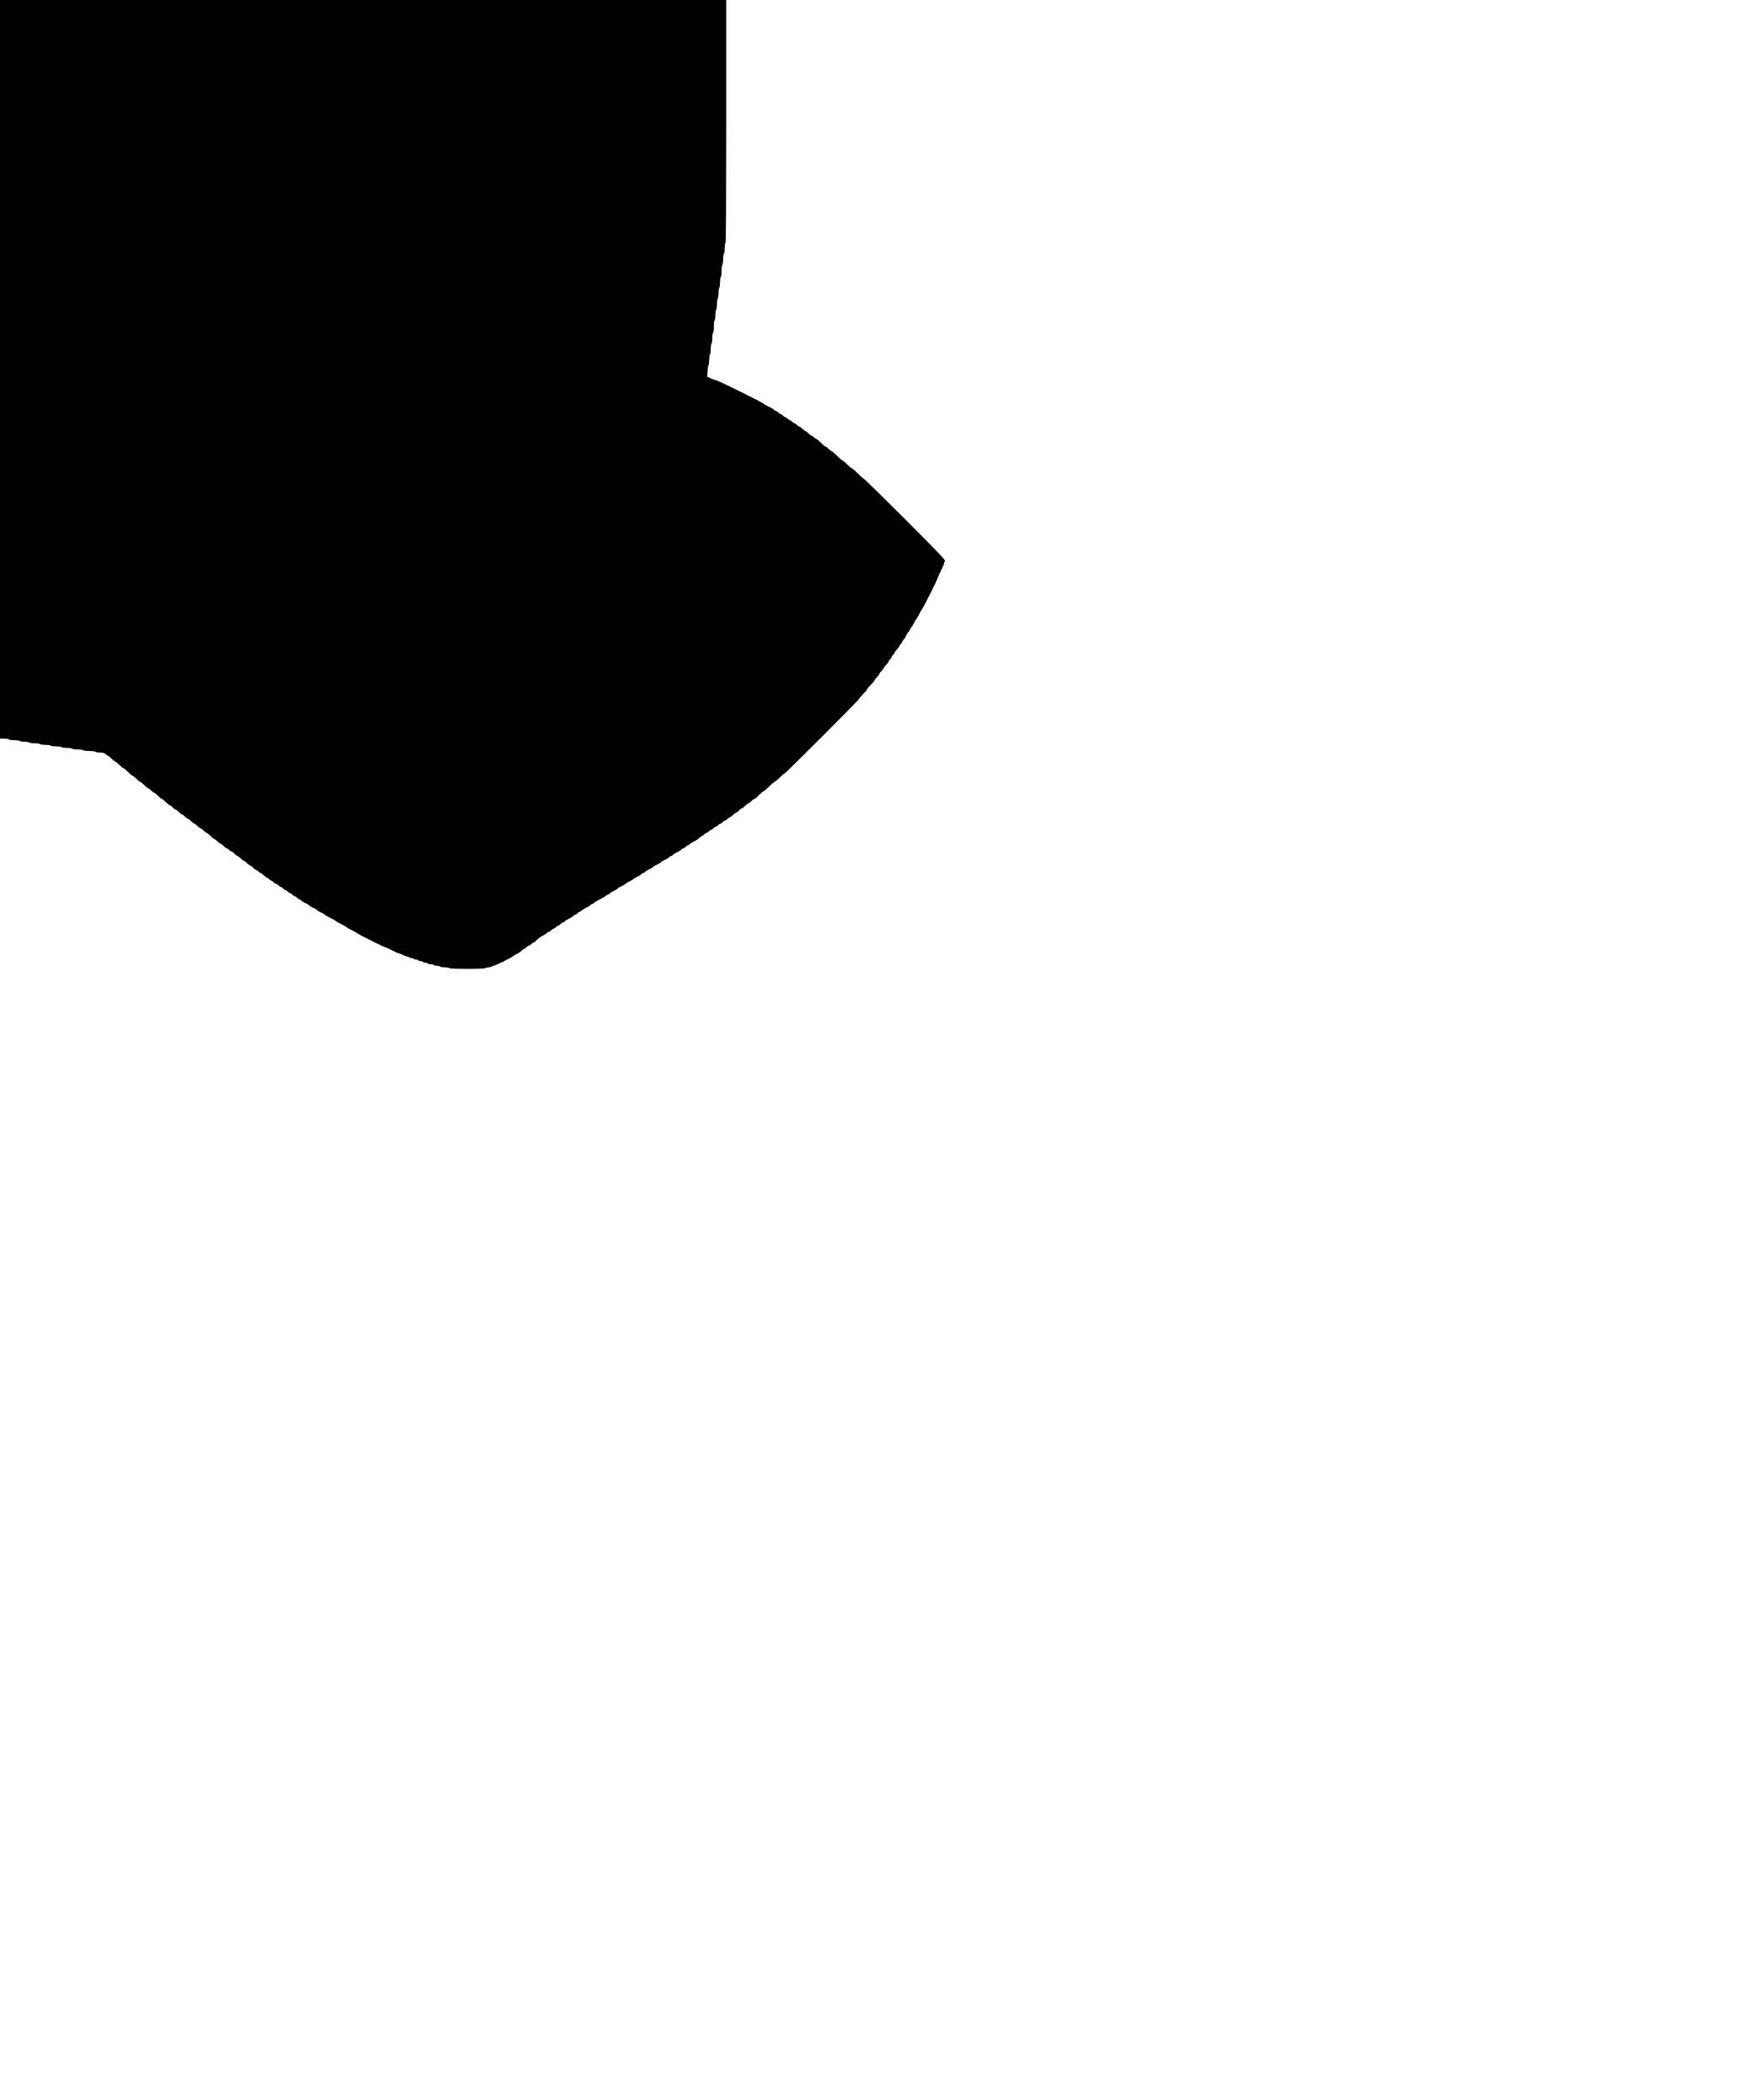
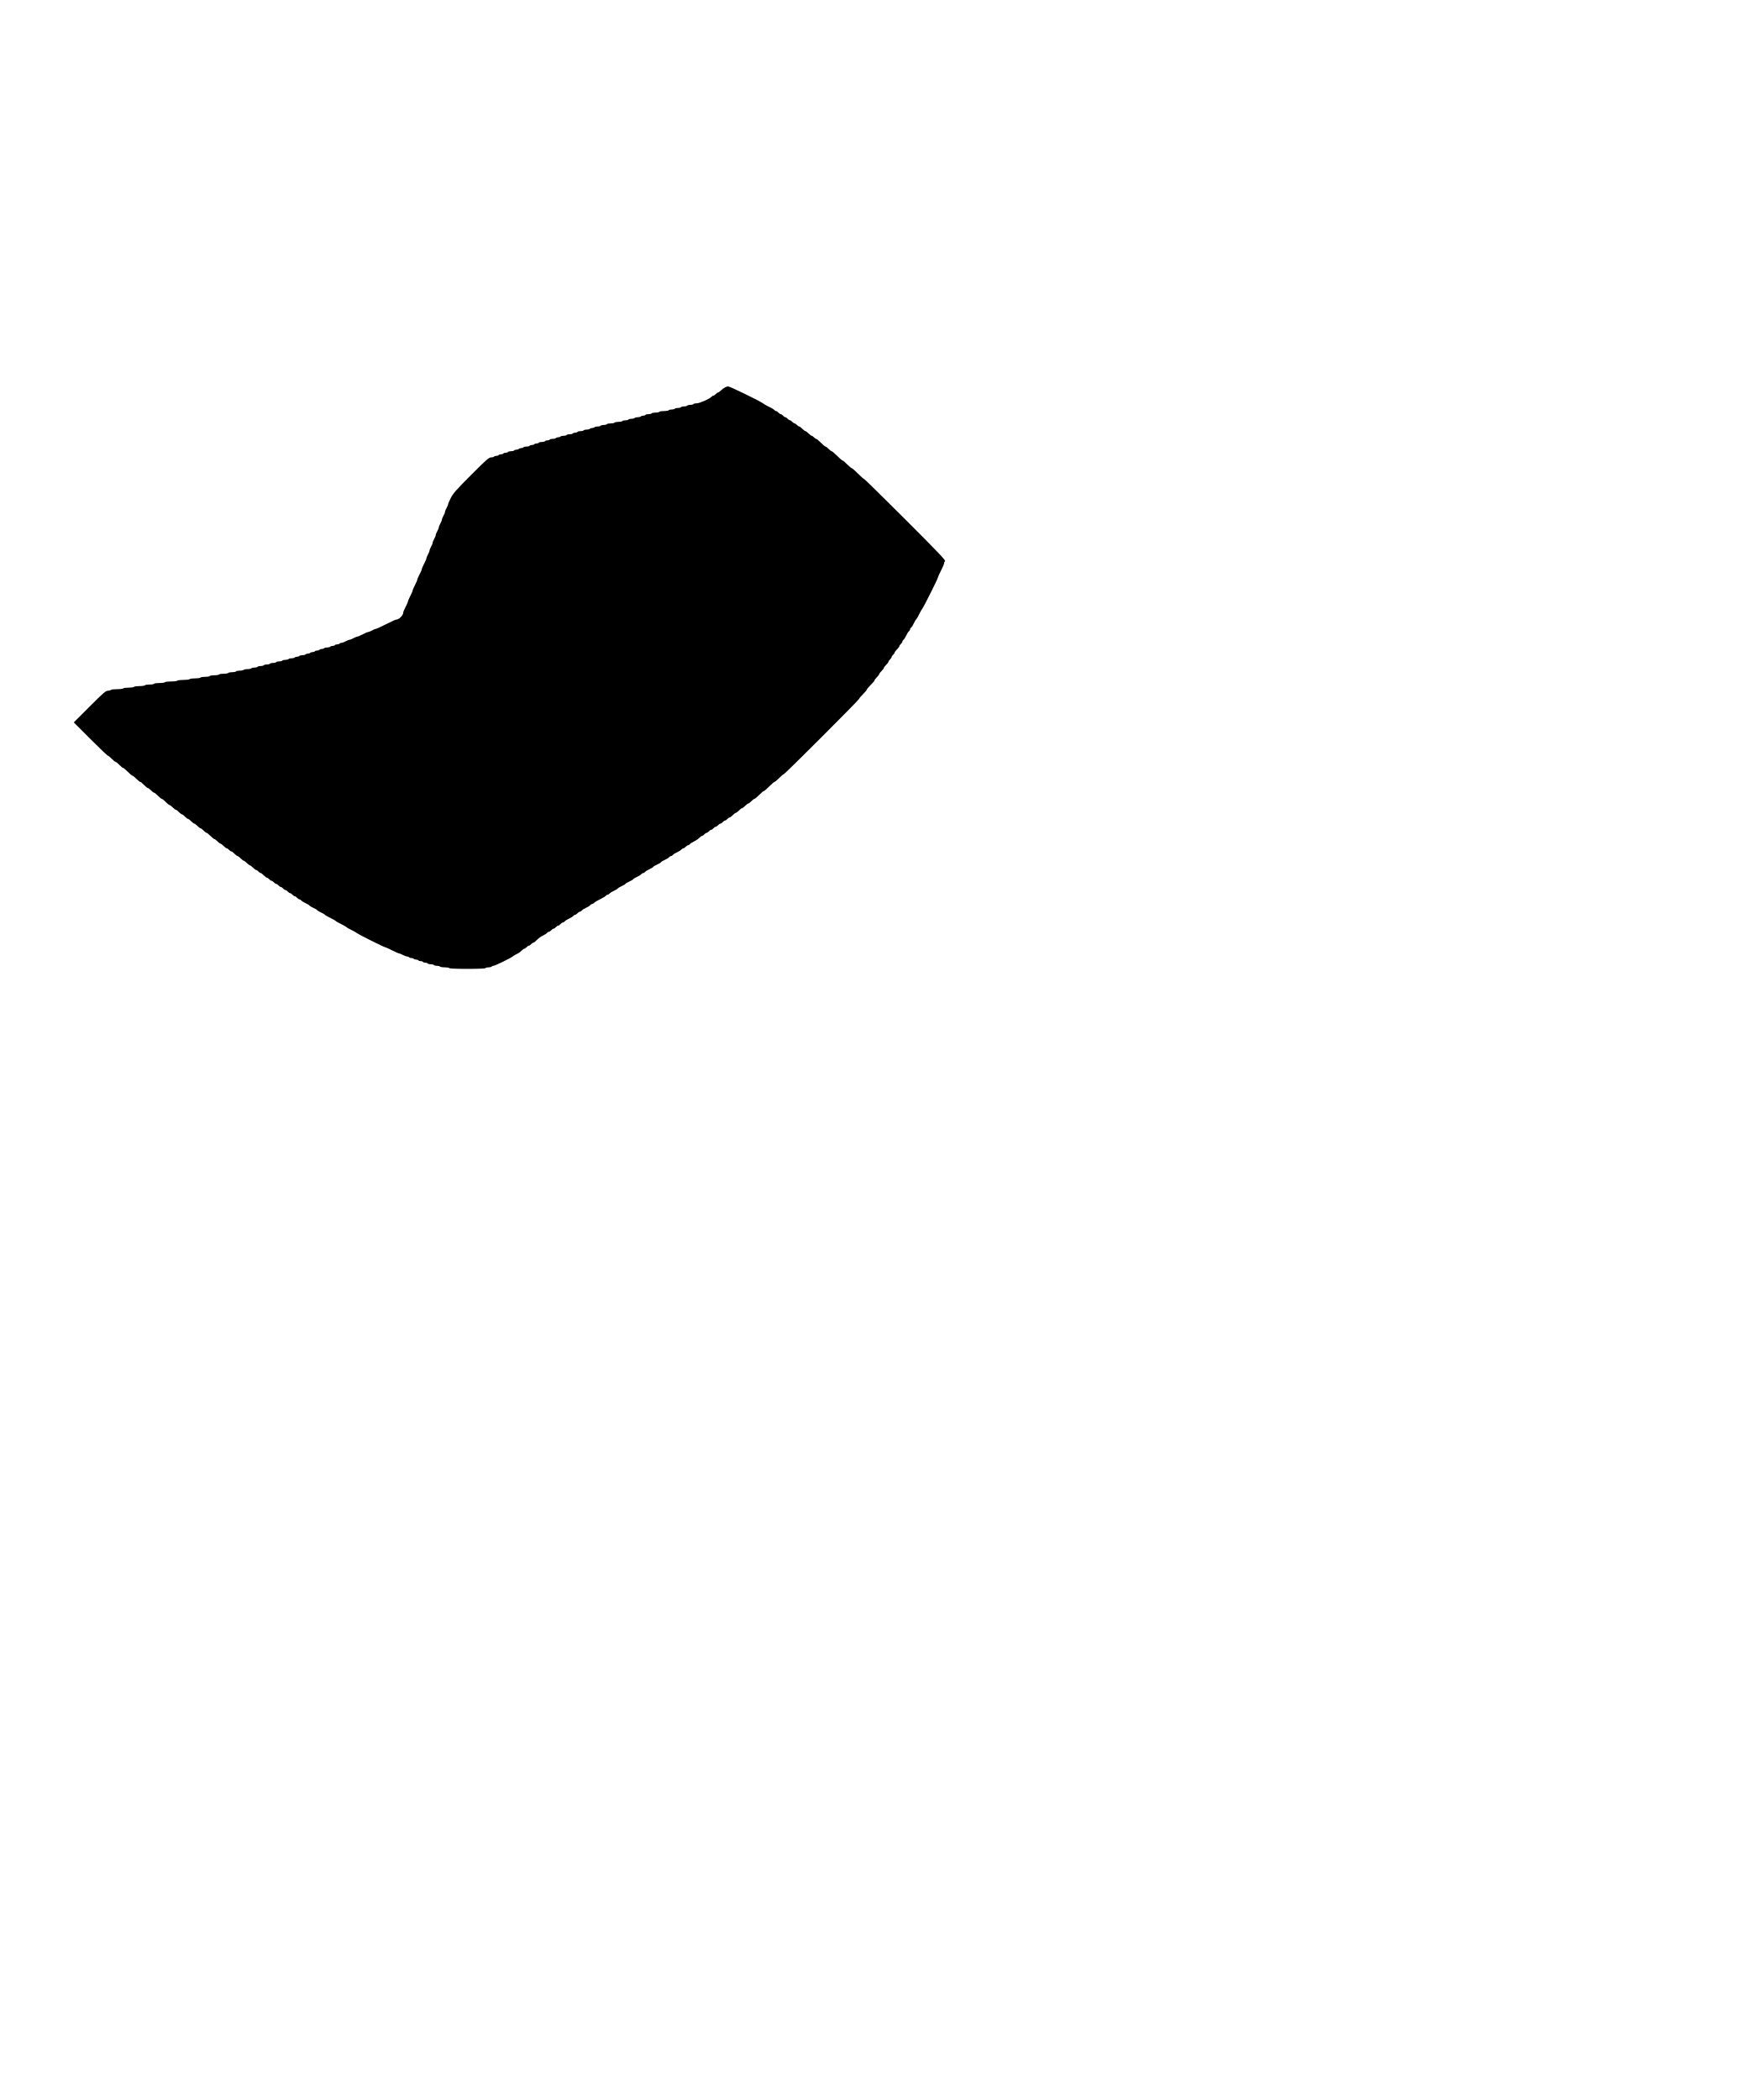
<svg xmlns="http://www.w3.org/2000/svg" version="1.0" width="2268pt" height="2718pt" viewBox="0 0 2268 2718" preserveAspectRatio="xMidYMid meet">
  <g transform="translate(0,2718) scale(0.1,-0.1)" fill="#000000" stroke="none">
-     <path d="M0 22400 l0 -4780 54 0 c30 0 58 -4 61 -10 3 -5 35 -10 70 -10 35 0 67 -4 70 -10 3 -5 30 -10 60 -10 30 0 57 -4 60 -10 3 -5 35 -10 70 -10 35 0 67 -4 70 -10 3 -5 35 -10 70 -10 35 0 67 -4 70 -10 3 -5 35 -10 70 -10 35 0 67 -4 70 -10 3 -5 35 -10 70 -10 35 0 67 -4 70 -10 3 -5 35 -10 70 -10 35 0 67 -4 70 -10 3 -5 39 -10 80 -10 41 0 77 -4 80 -10 3 -5 30 -10 59 -10 40 0 57 -5 71 -20 10 -11 23 -20 30 -20 6 0 29 -18 50 -40 21 -22 44 -40 50 -40 6 0 29 -18 50 -40 21 -22 44 -40 50 -40 6 0 33 -22 60 -50 27 -27 54 -50 60 -50 6 0 29 -18 50 -40 21 -22 44 -40 50 -40 6 0 29 -18 50 -40 21 -22 44 -40 50 -40 6 0 24 -13 40 -30 16 -16 34 -30 40 -30 6 0 29 -18 50 -40 21 -22 44 -40 50 -40 6 0 29 -18 50 -40 21 -22 44 -40 50 -40 6 0 24 -13 40 -30 16 -17 34 -30 40 -30 6 0 24 -13 40 -30 16 -16 34 -30 40 -30 6 0 24 -13 40 -30 16 -16 34 -30 40 -30 6 0 24 -13 40 -30 16 -16 34 -30 40 -30 6 0 24 -13 40 -30 16 -16 34 -30 40 -30 6 0 24 -13 40 -30 16 -16 34 -30 40 -30 6 0 29 -18 50 -40 21 -22 44 -40 50 -40 6 0 24 -14 40 -30 16 -16 34 -30 40 -30 6 0 24 -14 40 -30 16 -16 34 -30 40 -30 7 0 20 -9 30 -20 10 -11 23 -20 30 -20 6 0 24 -13 40 -30 16 -16 34 -30 40 -30 6 0 24 -14 40 -30 16 -16 34 -30 40 -30 6 0 24 -13 40 -30 16 -16 34 -30 40 -30 6 0 24 -13 40 -30 16 -16 34 -30 40 -30 7 0 20 -9 30 -20 10 -11 23 -20 30 -20 6 0 24 -13 40 -30 16 -16 34 -30 40 -30 7 0 20 -9 30 -20 10 -11 23 -20 30 -20 7 0 20 -9 30 -20 10 -11 23 -20 30 -20 7 0 20 -9 30 -20 10 -11 23 -20 30 -20 7 0 20 -9 30 -20 10 -11 23 -20 30 -20 7 0 20 -9 30 -20 10 -11 23 -20 30 -20 7 0 20 -9 30 -20 10 -11 23 -20 30 -20 7 0 20 -9 30 -20 10 -11 24 -20 30 -20 7 0 18 -7 25 -15 7 -9 33 -25 56 -35 24 -11 46 -24 49 -30 3 -6 26 -19 50 -30 24 -11 47 -24 50 -30 3 -6 26 -19 50 -30 24 -11 46 -24 50 -30 3 -5 35 -23 70 -40 35 -17 67 -35 70 -40 3 -5 35 -23 70 -40 35 -17 67 -35 70 -40 3 -5 31 -21 63 -36 31 -15 65 -34 74 -42 22 -18 349 -182 364 -182 6 0 46 -18 89 -40 43 -22 84 -40 91 -40 7 0 29 -9 49 -20 20 -11 44 -20 55 -20 10 0 22 -4 25 -10 3 -5 17 -10 30 -10 13 0 27 -4 30 -10 3 -5 17 -10 30 -10 13 0 27 -4 30 -10 3 -5 17 -10 30 -10 13 0 27 -4 30 -10 3 -5 17 -10 30 -10 13 0 27 -4 30 -10 3 -5 21 -10 40 -10 19 0 37 -4 40 -10 3 -5 21 -10 40 -10 19 0 37 -4 40 -10 3 -5 30 -10 60 -10 30 0 57 -4 60 -10 8 -14 462 -14 470 0 3 6 21 10 40 10 19 0 37 5 40 10 3 6 14 10 23 10 20 0 224 100 250 122 9 8 33 22 52 31 19 8 46 27 59 41 14 14 30 26 36 26 7 0 20 9 30 20 10 11 23 20 30 20 7 0 20 9 30 20 10 11 23 20 30 20 6 0 27 16 46 36 18 19 52 44 75 54 22 11 47 26 54 35 7 8 18 15 25 15 6 0 20 9 30 20 10 11 23 20 30 20 7 0 20 9 30 20 10 11 23 20 30 20 7 0 20 9 30 20 10 11 24 20 30 20 7 0 18 7 25 15 7 9 32 25 55 35 23 10 48 26 55 35 7 8 18 15 25 15 6 0 20 9 30 20 10 11 24 20 30 20 7 0 18 7 25 15 7 9 32 25 55 35 23 10 48 26 55 35 7 8 18 15 25 15 7 0 18 7 25 15 7 8 41 29 75 45 34 16 68 37 75 45 7 8 18 15 25 15 7 0 18 7 25 15 7 9 33 25 56 35 24 11 46 24 49 30 3 6 26 19 50 30 24 11 47 24 50 30 3 6 26 19 50 30 24 11 47 24 50 30 3 6 25 19 49 30 23 10 49 26 56 35 7 8 18 15 25 15 7 0 18 7 25 15 7 9 33 25 56 35 24 11 46 24 49 30 3 6 26 19 50 30 24 11 47 24 50 30 3 6 25 19 49 30 23 10 49 26 56 35 7 8 18 15 25 15 7 0 18 7 25 15 7 9 32 25 55 35 23 10 48 26 55 35 7 8 18 15 25 15 6 0 20 9 30 20 10 11 24 20 30 20 7 0 18 7 25 15 7 9 32 24 54 35 23 10 52 30 65 44 14 14 30 26 36 26 7 0 20 9 30 20 10 11 23 20 30 20 7 0 20 9 30 20 10 11 23 20 30 20 7 0 20 9 30 20 10 11 23 20 30 20 7 0 20 9 30 20 10 11 23 20 30 20 7 0 20 9 30 20 10 11 23 20 30 20 7 0 20 9 30 20 10 11 23 20 30 20 6 0 24 14 40 30 16 17 34 30 40 30 6 0 24 14 40 30 16 17 34 30 40 30 6 0 24 14 40 30 16 17 34 30 40 30 6 0 24 14 40 30 16 17 34 30 40 30 6 0 33 23 60 50 27 28 54 50 60 50 6 0 37 27 70 60 33 33 64 60 70 60 6 0 33 23 60 50 27 28 54 50 60 50 13 0 975 962 975 975 0 6 23 33 50 60 28 27 50 54 50 60 0 6 23 33 50 60 28 27 50 54 50 60 0 6 14 24 30 40 17 16 30 34 30 40 0 6 14 24 30 40 17 16 30 34 30 40 0 6 14 24 30 40 17 16 30 34 30 40 0 7 9 20 20 30 11 10 20 23 20 30 0 7 9 20 20 30 11 10 20 23 20 30 0 6 14 24 30 40 17 16 30 34 30 40 0 7 9 20 20 30 11 10 20 24 20 30 0 7 7 18 15 25 9 7 25 32 35 55 10 23 26 48 35 55 8 7 15 18 15 25 0 7 7 18 15 25 9 7 25 33 35 56 11 24 24 45 29 49 5 3 22 31 37 63 15 31 34 65 42 74 18 22 202 389 202 404 0 6 18 46 40 89 22 43 40 85 40 94 0 10 6 23 12 29 10 10 -99 124 -512 537 -289 289 -530 525 -535 525 -6 0 -42 32 -80 70 -38 39 -74 70 -80 70 -6 0 -33 23 -60 50 -27 28 -54 50 -60 50 -6 0 -37 27 -70 60 -33 33 -64 60 -70 60 -6 0 -24 14 -40 30 -16 17 -34 30 -40 30 -6 0 -33 23 -60 50 -27 28 -54 50 -61 50 -6 0 -19 9 -29 20 -10 11 -23 20 -30 20 -6 0 -24 14 -40 30 -16 17 -34 30 -40 30 -6 0 -24 14 -40 30 -16 17 -34 30 -40 30 -7 0 -20 9 -30 20 -10 11 -23 20 -30 20 -7 0 -20 9 -30 20 -10 11 -23 20 -30 20 -7 0 -20 9 -30 20 -10 11 -23 20 -30 20 -7 0 -20 9 -30 20 -10 11 -23 20 -30 20 -7 0 -20 9 -30 20 -10 11 -24 20 -30 20 -7 0 -18 7 -25 15 -7 8 -37 27 -69 41 -31 15 -64 34 -73 42 -29 24 -592 302 -613 302 -10 0 -40 10 -65 22 l-45 22 3 70 c2 39 8 75 13 81 5 5 9 37 9 71 0 35 5 66 10 69 6 3 10 35 10 70 0 35 5 67 10 70 6 3 10 35 10 70 0 35 5 67 10 70 5 3 10 39 10 80 0 41 5 77 10 80 6 3 10 35 10 70 0 35 5 67 10 70 6 3 10 35 10 70 0 35 5 67 10 70 5 3 10 35 10 70 0 35 5 67 10 70 6 3 10 35 10 70 0 35 4 67 10 70 5 3 10 39 10 80 0 41 5 77 10 80 6 3 10 35 10 70 0 35 5 67 10 70 6 3 10 35 10 70 0 35 5 67 10 70 7 4 10 540 10 1576 l0 1569 -4700 0 -4700 0 0 -4780z" />
+     <path d="M9382 22165 c-13 -7 -36 -24 -51 -39 -15 -14 -32 -26 -37 -26 -6 0 -19 -9 -29 -20 -10 -11 -24 -20 -30 -20 -7 0 -18 -7 -25 -15 -22 -26 -154 -85 -192 -85 -20 0 -40 -4 -43 -10 -3 -5 -21 -10 -40 -10 -19 0 -37 -4 -40 -10 -3 -5 -21 -10 -40 -10 -19 0 -37 -4 -40 -10 -3 -5 -21 -10 -40 -10 -19 0 -37 -4 -40 -10 -3 -5 -21 -10 -40 -10 -19 0 -37 -4 -40 -10 -3 -5 -30 -10 -60 -10 -30 0 -57 -4 -60 -10 -3 -5 -26 -10 -50 -10 -24 0 -47 -4 -50 -10 -3 -5 -21 -10 -40 -10 -19 0 -37 -4 -40 -10 -3 -5 -17 -10 -30 -10 -13 0 -27 -4 -30 -10 -3 -5 -21 -10 -40 -10 -19 0 -37 -4 -40 -10 -3 -5 -21 -10 -40 -10 -19 0 -37 -4 -40 -10 -3 -5 -21 -10 -40 -10 -19 0 -37 -4 -40 -10 -3 -5 -26 -10 -50 -10 -24 0 -47 -4 -50 -10 -3 -5 -26 -10 -50 -10 -24 0 -47 -4 -50 -10 -3 -5 -21 -10 -40 -10 -19 0 -37 -4 -40 -10 -3 -5 -21 -10 -40 -10 -19 0 -37 -4 -40 -10 -3 -5 -17 -10 -30 -10 -13 0 -27 -4 -30 -10 -3 -5 -21 -10 -40 -10 -19 0 -37 -4 -40 -10 -3 -5 -21 -10 -40 -10 -19 0 -37 -4 -40 -10 -3 -5 -17 -10 -30 -10 -13 0 -27 -4 -30 -10 -3 -5 -21 -10 -40 -10 -19 0 -37 -4 -40 -10 -3 -5 -21 -10 -40 -10 -19 0 -37 -4 -40 -10 -3 -5 -17 -10 -30 -10 -13 0 -27 -4 -30 -10 -3 -5 -21 -10 -40 -10 -19 0 -37 -4 -40 -10 -3 -5 -17 -10 -30 -10 -13 0 -27 -4 -30 -10 -3 -5 -21 -10 -40 -10 -19 0 -37 -4 -40 -10 -3 -5 -17 -10 -30 -10 -13 0 -27 -4 -30 -10 -3 -5 -17 -10 -30 -10 -13 0 -27 -4 -30 -10 -3 -5 -21 -10 -40 -10 -19 0 -37 -4 -40 -10 -3 -5 -17 -10 -30 -10 -13 0 -27 -4 -30 -10 -3 -5 -17 -10 -30 -10 -13 0 -27 -4 -30 -10 -3 -5 -21 -10 -40 -10 -19 0 -37 -4 -40 -10 -3 -5 -17 -10 -30 -10 -13 0 -27 -4 -30 -10 -3 -5 -17 -10 -30 -10 -13 0 -27 -4 -30 -10 -3 -5 -17 -10 -30 -10 -13 0 -27 -4 -30 -10 -3 -5 -21 -10 -38 -10 -29 0 -58 -26 -260 -228 -195 -195 -232 -238 -262 -297 -19 -38 -35 -75 -35 -82 0 -7 -9 -28 -20 -48 -11 -20 -20 -42 -20 -50 0 -8 -9 -30 -20 -50 -11 -20 -20 -42 -20 -50 0 -8 -9 -30 -20 -50 -11 -20 -20 -42 -20 -50 0 -8 -9 -30 -20 -50 -11 -20 -20 -42 -20 -50 0 -8 -9 -30 -20 -50 -11 -20 -20 -42 -20 -50 0 -8 -9 -30 -20 -50 -11 -20 -20 -42 -20 -50 0 -8 -9 -30 -20 -50 -11 -20 -20 -42 -20 -49 0 -8 -13 -40 -30 -71 -16 -31 -30 -63 -30 -70 0 -7 -13 -39 -30 -70 -16 -31 -30 -63 -30 -70 0 -7 -13 -39 -30 -70 -16 -31 -30 -63 -30 -70 0 -7 -13 -39 -30 -70 -16 -31 -30 -63 -30 -70 0 -7 -13 -39 -30 -70 -16 -31 -30 -63 -30 -70 0 -39 -56 -95 -94 -95 -7 0 -66 -27 -131 -60 -65 -33 -124 -60 -131 -60 -8 0 -29 -9 -49 -20 -20 -11 -42 -20 -49 -20 -8 0 -40 -13 -71 -30 -31 -16 -63 -30 -71 -30 -7 0 -29 -9 -49 -20 -20 -11 -42 -20 -50 -20 -8 0 -30 -9 -50 -20 -20 -11 -44 -20 -55 -20 -10 0 -22 -4 -25 -10 -3 -5 -17 -10 -30 -10 -13 0 -27 -4 -30 -10 -3 -5 -17 -10 -30 -10 -13 0 -27 -4 -30 -10 -3 -5 -21 -10 -40 -10 -19 0 -37 -4 -40 -10 -3 -5 -17 -10 -30 -10 -13 0 -27 -4 -30 -10 -3 -5 -17 -10 -30 -10 -13 0 -27 -4 -30 -10 -3 -5 -17 -10 -30 -10 -13 0 -27 -4 -30 -10 -3 -5 -17 -10 -30 -10 -13 0 -27 -4 -30 -10 -3 -5 -21 -10 -40 -10 -19 0 -37 -4 -40 -10 -3 -5 -17 -10 -30 -10 -13 0 -27 -4 -30 -10 -3 -5 -21 -10 -40 -10 -19 0 -37 -4 -40 -10 -3 -5 -21 -10 -40 -10 -19 0 -37 -4 -40 -10 -3 -5 -21 -10 -40 -10 -19 0 -37 -4 -40 -10 -3 -5 -21 -10 -40 -10 -19 0 -37 -4 -40 -10 -3 -5 -21 -10 -40 -10 -19 0 -37 -4 -40 -10 -3 -5 -21 -10 -40 -10 -19 0 -37 -4 -40 -10 -3 -5 -21 -10 -40 -10 -19 0 -37 -4 -40 -10 -3 -5 -26 -10 -50 -10 -24 0 -47 -4 -50 -10 -3 -5 -26 -10 -50 -10 -24 0 -47 -4 -50 -10 -3 -5 -26 -10 -50 -10 -24 0 -47 -4 -50 -10 -3 -5 -30 -10 -60 -10 -30 0 -57 -4 -60 -10 -3 -5 -30 -10 -60 -10 -30 0 -57 -4 -60 -10 -3 -5 -30 -10 -60 -10 -30 0 -57 -4 -60 -10 -3 -5 -35 -10 -70 -10 -35 0 -67 -4 -70 -10 -3 -5 -39 -10 -80 -10 -41 0 -77 -4 -80 -10 -3 -5 -39 -10 -80 -10 -41 0 -77 -4 -80 -10 -3 -5 -35 -10 -70 -10 -35 0 -67 -4 -70 -10 -3 -5 -30 -10 -60 -10 -30 0 -57 -4 -60 -10 -3 -5 -35 -10 -70 -10 -35 0 -67 -4 -70 -10 -3 -5 -35 -10 -70 -10 -35 0 -67 -4 -70 -10 -3 -5 -39 -10 -80 -10 -41 0 -77 -4 -80 -10 -3 -5 -21 -10 -38 -10 -28 0 -56 -24 -237 -205 l-205 -205 215 -215 c118 -118 220 -215 225 -215 6 0 29 -18 50 -40 21 -22 44 -40 50 -40 6 0 29 -18 50 -40 21 -22 44 -40 50 -40 6 0 33 -23 60 -50 27 -28 54 -50 60 -50 6 0 29 -18 50 -40 21 -22 44 -40 50 -40 6 0 29 -18 50 -40 21 -22 44 -40 50 -40 6 0 24 -13 40 -30 16 -16 34 -30 40 -30 6 0 29 -18 50 -40 21 -22 44 -40 50 -40 6 0 29 -18 50 -40 21 -22 44 -40 50 -40 6 0 24 -13 40 -30 16 -16 34 -30 40 -30 6 0 24 -13 40 -30 16 -16 34 -30 40 -30 6 0 24 -13 40 -30 16 -16 34 -30 40 -30 6 0 24 -13 40 -30 16 -16 34 -30 40 -30 6 0 24 -13 40 -30 16 -16 34 -30 40 -30 6 0 24 -13 40 -30 16 -16 34 -30 40 -30 6 0 29 -18 50 -40 21 -22 44 -40 50 -40 6 0 24 -14 40 -30 16 -16 34 -30 40 -30 6 0 24 -14 40 -30 16 -17 34 -30 40 -30 7 0 20 -9 30 -20 10 -11 23 -20 30 -20 6 0 24 -13 40 -30 16 -16 34 -30 40 -30 6 0 24 -13 40 -30 16 -16 34 -30 40 -30 6 0 24 -14 40 -30 16 -16 34 -30 40 -30 6 0 24 -14 40 -30 16 -16 34 -30 40 -30 7 0 20 -9 30 -20 10 -11 23 -20 30 -20 6 0 24 -13 40 -30 16 -16 34 -30 40 -30 7 0 20 -9 30 -20 10 -11 23 -20 30 -20 7 0 20 -9 30 -20 10 -11 23 -20 30 -20 7 0 20 -9 30 -20 10 -11 23 -20 30 -20 7 0 20 -9 30 -20 10 -11 23 -20 30 -20 7 0 20 -9 30 -20 10 -11 23 -20 30 -20 7 0 20 -9 30 -20 10 -11 23 -20 30 -20 7 0 20 -9 30 -20 10 -11 24 -20 30 -20 7 0 18 -7 25 -15 7 -9 33 -25 56 -35 24 -11 46 -24 49 -30 3 -6 26 -19 50 -30 24 -11 47 -24 50 -30 3 -6 26 -19 50 -30 24 -11 46 -24 50 -30 3 -5 35 -23 70 -40 35 -17 67 -35 70 -40 3 -5 35 -23 70 -40 35 -17 67 -35 70 -40 3 -5 31 -21 63 -36 31 -15 65 -34 74 -42 22 -18 349 -182 364 -182 6 0 46 -18 89 -40 43 -22 84 -40 91 -40 7 0 29 -9 49 -20 20 -11 44 -20 55 -20 10 0 22 -4 25 -10 3 -5 17 -10 30 -10 13 0 27 -4 30 -10 3 -5 17 -10 30 -10 13 0 27 -4 30 -10 3 -5 17 -10 30 -10 13 0 27 -4 30 -10 3 -5 17 -10 30 -10 13 0 27 -4 30 -10 3 -5 21 -10 40 -10 19 0 37 -4 40 -10 3 -5 21 -10 40 -10 19 0 37 -4 40 -10 3 -5 30 -10 60 -10 30 0 57 -4 60 -10 4 -6 93 -10 235 -10 142 0 231 4 235 10 3 6 21 10 40 10 19 0 37 5 40 10 3 6 14 10 23 10 20 0 224 100 250 122 9 8 33 22 52 31 19 8 46 27 59 41 14 14 30 26 36 26 7 0 20 9 30 20 10 11 23 20 30 20 7 0 20 9 30 20 10 11 23 20 30 20 6 0 27 16 46 36 18 19 52 44 75 54 22 11 47 26 54 35 7 8 18 15 25 15 6 0 20 9 30 20 10 11 23 20 30 20 7 0 20 9 30 20 10 11 23 20 30 20 7 0 20 9 30 20 10 11 24 20 30 20 7 0 18 7 25 15 7 9 32 25 55 35 23 10 48 26 55 35 7 8 18 15 25 15 6 0 20 9 30 20 10 11 24 20 30 20 7 0 18 7 25 15 7 9 32 25 55 35 23 10 48 26 55 35 7 8 18 15 25 15 7 0 18 7 25 15 7 8 41 29 75 45 34 16 68 37 75 45 7 8 18 15 25 15 7 0 18 7 25 15 7 9 33 25 56 35 24 11 46 24 49 30 3 6 26 19 50 30 24 11 47 24 50 30 3 6 26 19 50 30 24 11 47 24 50 30 3 6 25 19 49 30 23 10 49 26 56 35 7 8 18 15 25 15 7 0 18 7 25 15 7 9 33 25 56 35 24 11 46 24 49 30 3 6 26 19 50 30 24 11 47 24 50 30 3 6 25 19 49 30 23 10 49 26 56 35 7 8 18 15 25 15 7 0 18 7 25 15 7 9 32 25 55 35 23 10 48 26 55 35 7 8 18 15 25 15 6 0 20 9 30 20 10 11 24 20 30 20 7 0 18 7 25 15 7 9 32 24 54 35 23 10 52 30 65 44 14 14 30 26 36 26 7 0 20 9 30 20 10 11 23 20 30 20 7 0 20 9 30 20 10 11 23 20 30 20 7 0 20 9 30 20 10 11 23 20 30 20 7 0 20 9 30 20 10 11 23 20 30 20 7 0 20 9 30 20 10 11 23 20 30 20 7 0 20 9 30 20 10 11 23 20 30 20 6 0 24 14 40 30 16 17 34 30 40 30 6 0 24 14 40 30 16 17 34 30 40 30 6 0 24 14 40 30 16 17 34 30 40 30 6 0 24 14 40 30 16 17 34 30 40 30 6 0 33 23 60 50 27 28 54 50 60 50 6 0 37 27 70 60 33 33 64 60 70 60 6 0 33 23 60 50 27 28 54 50 60 50 13 0 975 962 975 975 0 6 23 33 50 60 28 27 50 54 50 60 0 6 23 33 50 60 28 27 50 54 50 60 0 6 14 24 30 40 17 16 30 34 30 40 0 6 14 24 30 40 17 16 30 34 30 40 0 6 14 24 30 40 17 16 30 34 30 40 0 7 9 20 20 30 11 10 20 23 20 30 0 7 9 20 20 30 11 10 20 23 20 30 0 6 14 24 30 40 17 16 30 34 30 40 0 7 9 20 20 30 11 10 20 24 20 30 0 7 7 18 15 25 9 7 25 32 35 55 10 23 26 48 35 55 8 7 15 18 15 25 0 7 7 18 15 25 9 7 25 33 35 56 11 24 24 45 29 49 5 3 22 31 37 63 15 31 34 65 42 74 18 22 202 389 202 404 0 6 18 46 40 89 22 43 40 85 40 94 0 10 6 23 12 29 10 10 -99 124 -512 537 -289 289 -530 525 -535 525 -6 0 -42 32 -80 70 -38 39 -74 70 -80 70 -6 0 -33 23 -60 50 -27 28 -54 50 -60 50 -6 0 -37 27 -70 60 -33 33 -64 60 -70 60 -6 0 -24 14 -40 30 -16 17 -34 30 -40 30 -6 0 -33 23 -60 50 -27 28 -54 50 -61 50 -6 0 -19 9 -29 20 -10 11 -23 20 -30 20 -6 0 -24 14 -40 30 -16 17 -34 30 -40 30 -6 0 -24 14 -40 30 -16 17 -34 30 -40 30 -7 0 -20 9 -30 20 -10 11 -23 20 -30 20 -7 0 -20 9 -30 20 -10 11 -23 20 -30 20 -7 0 -20 9 -30 20 -10 11 -23 20 -30 20 -7 0 -20 9 -30 20 -10 11 -23 20 -30 20 -7 0 -20 9 -30 20 -10 11 -24 20 -30 20 -7 0 -18 7 -25 15 -7 8 -37 27 -69 41 -31 15 -64 34 -73 42 -31 26 -432 222 -453 221 -11 -1 -30 -7 -43 -14z" />
  </g>
</svg>
